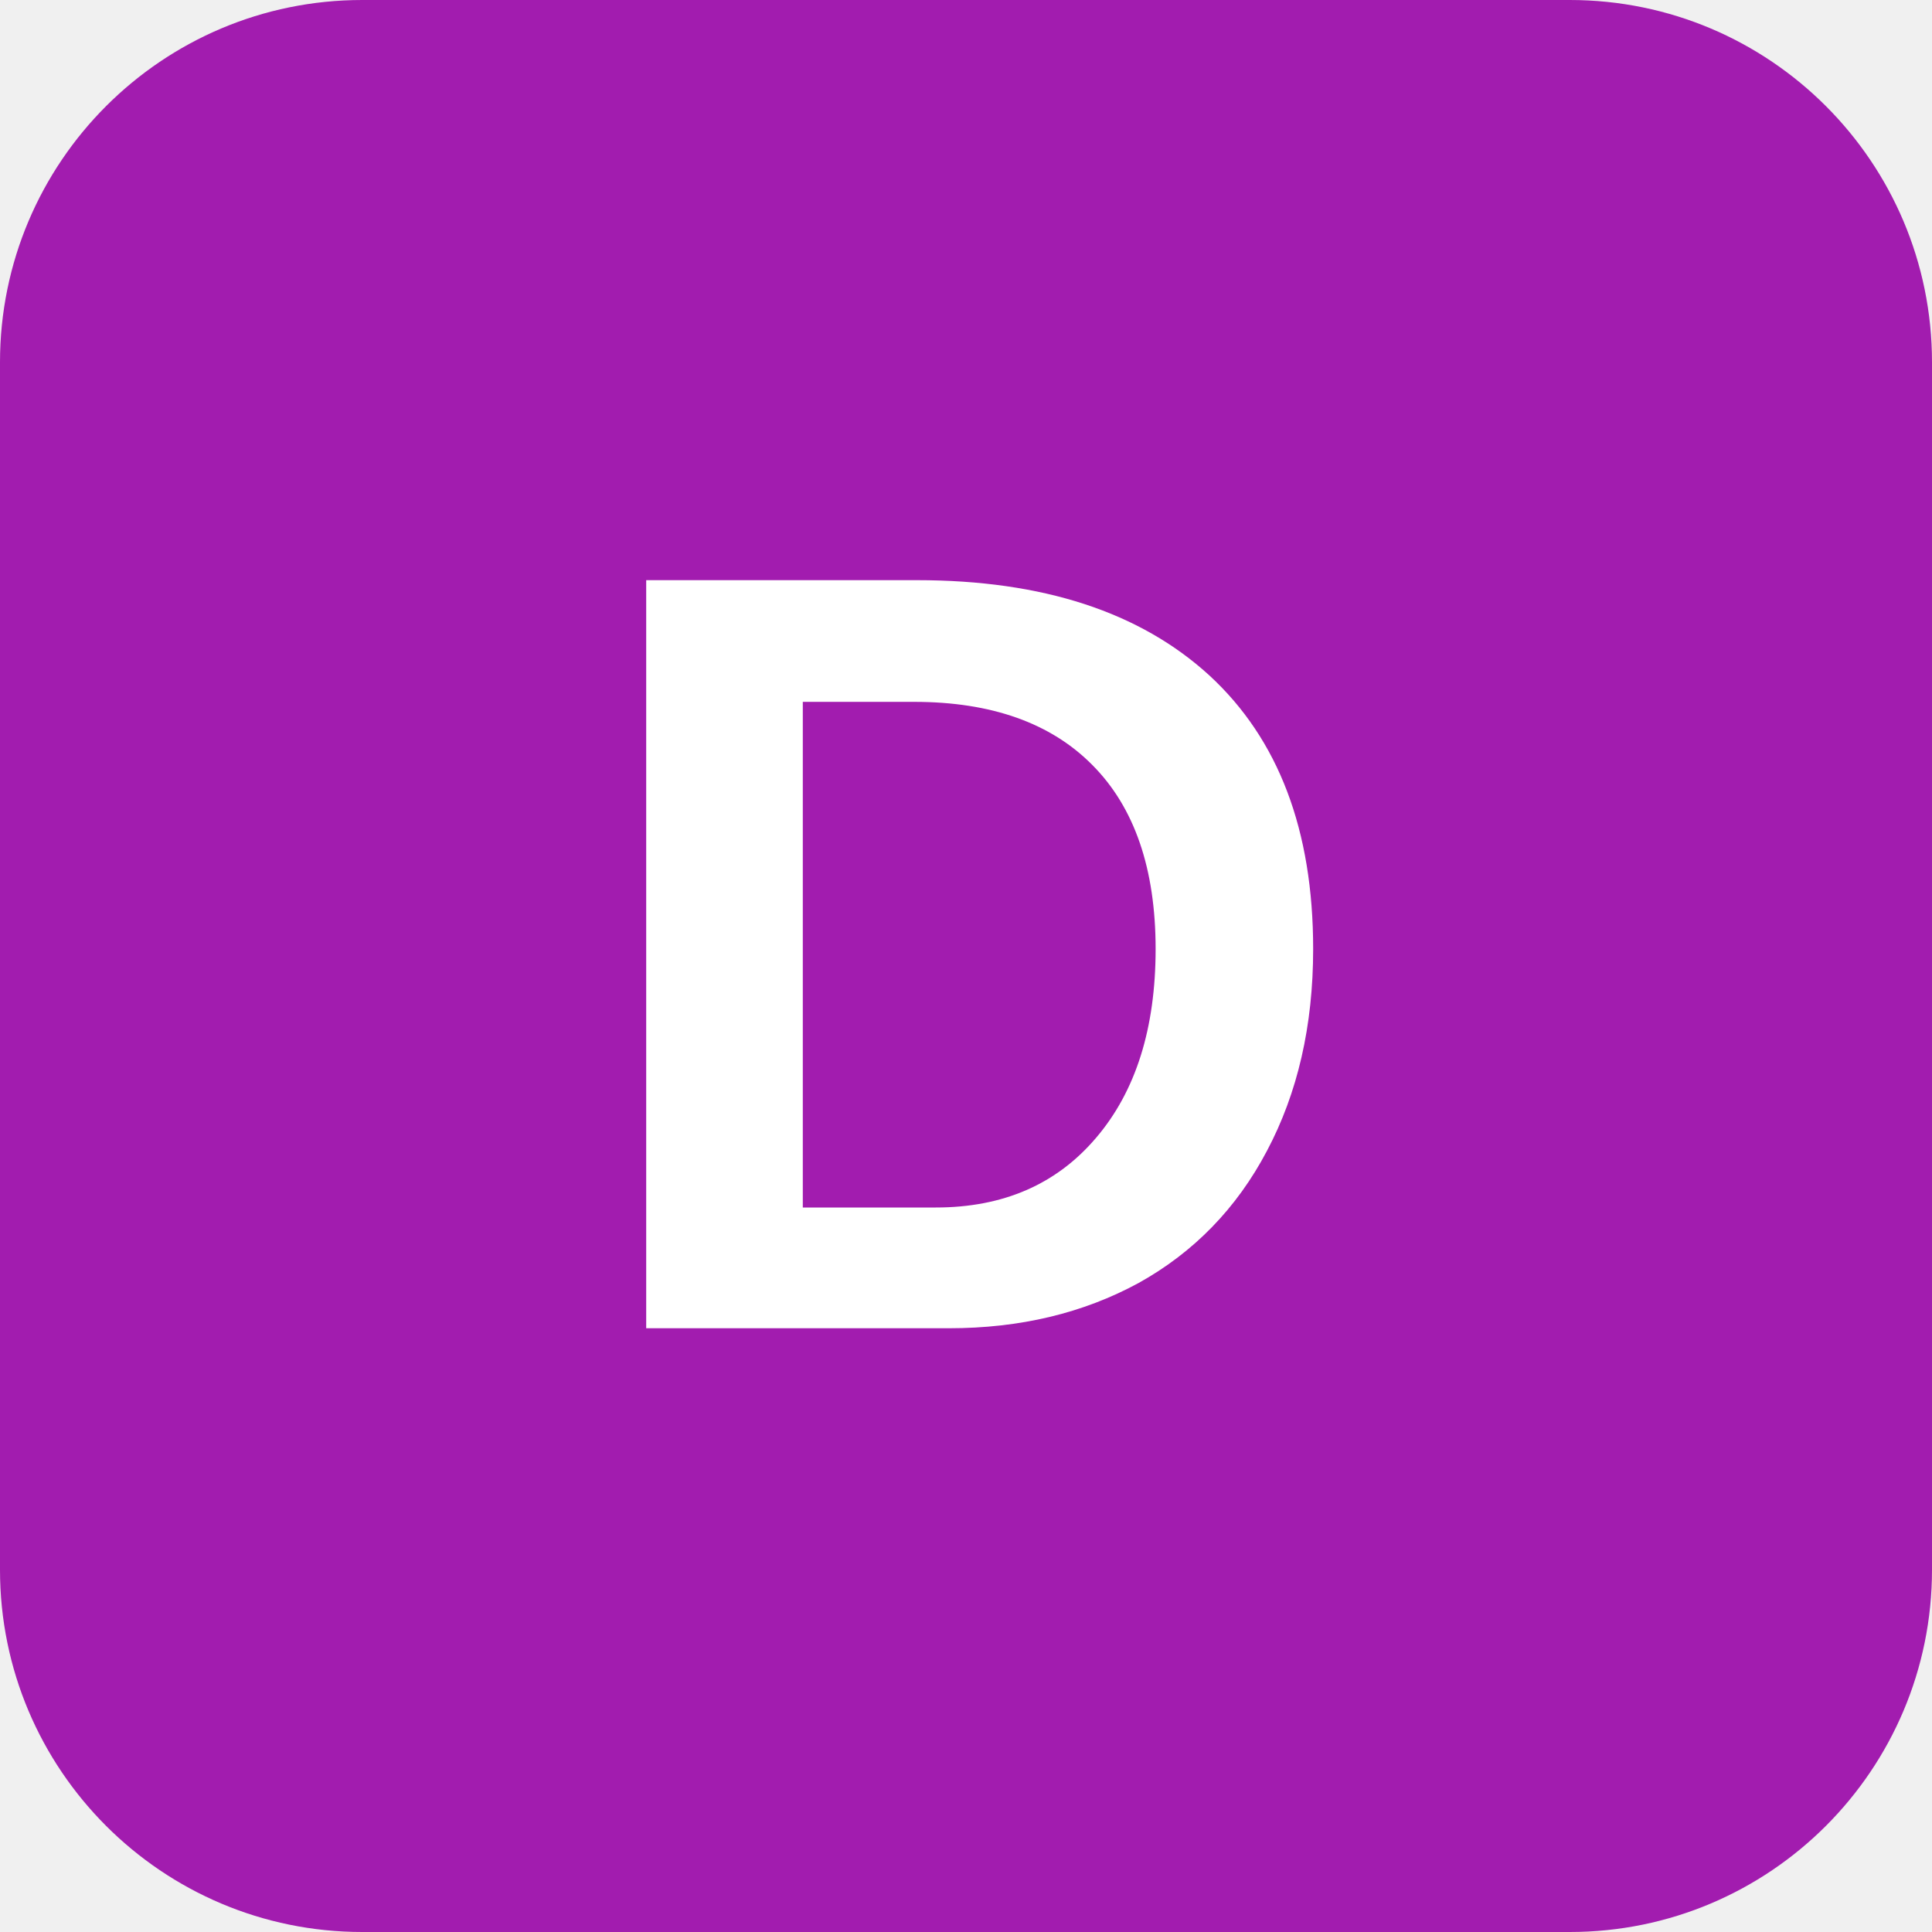
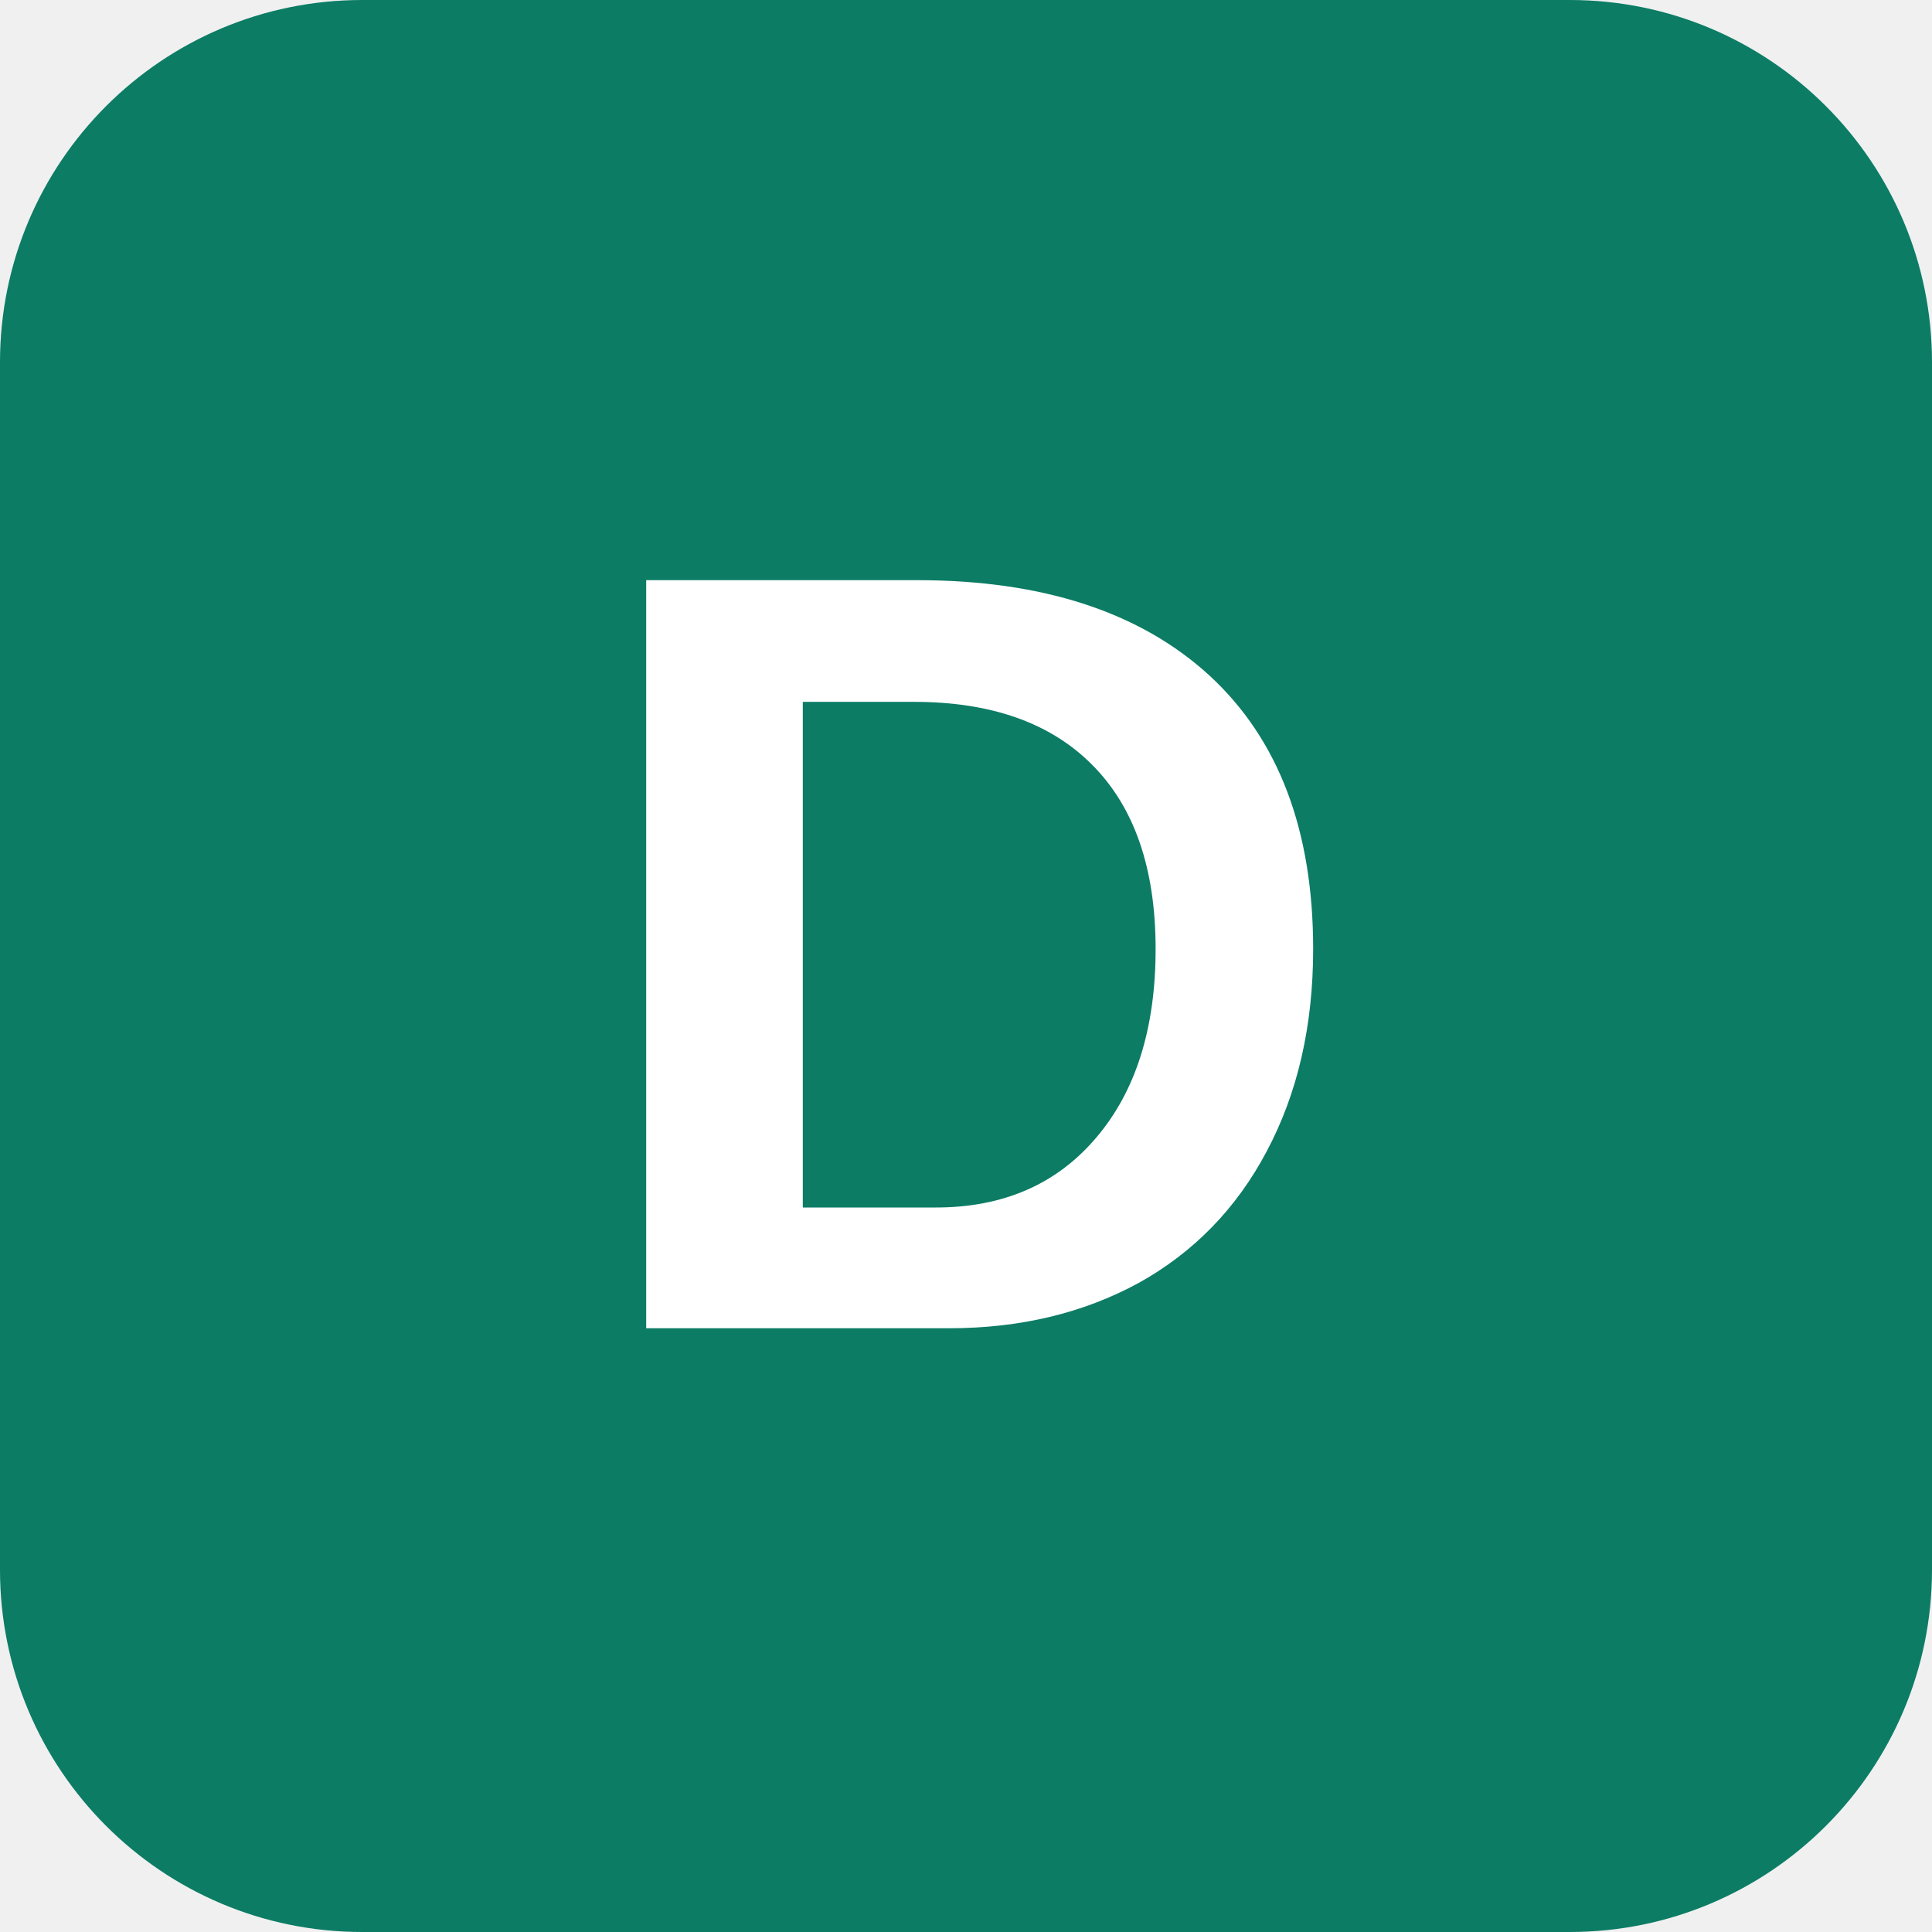
<svg xmlns="http://www.w3.org/2000/svg" width="32" height="32" viewBox="0 0 32 32" fill="none">
-   <rect width="32" height="32" rx="6" fill="#a21caf" />
+   <rect width="32" height="32" rx="6" fill="#0c7c65" />
  <text x="16" y="22" font-family="Arial, sans-serif" font-size="18" font-weight="bold" fill="white" text-anchor="middle">D</text>
</svg>
